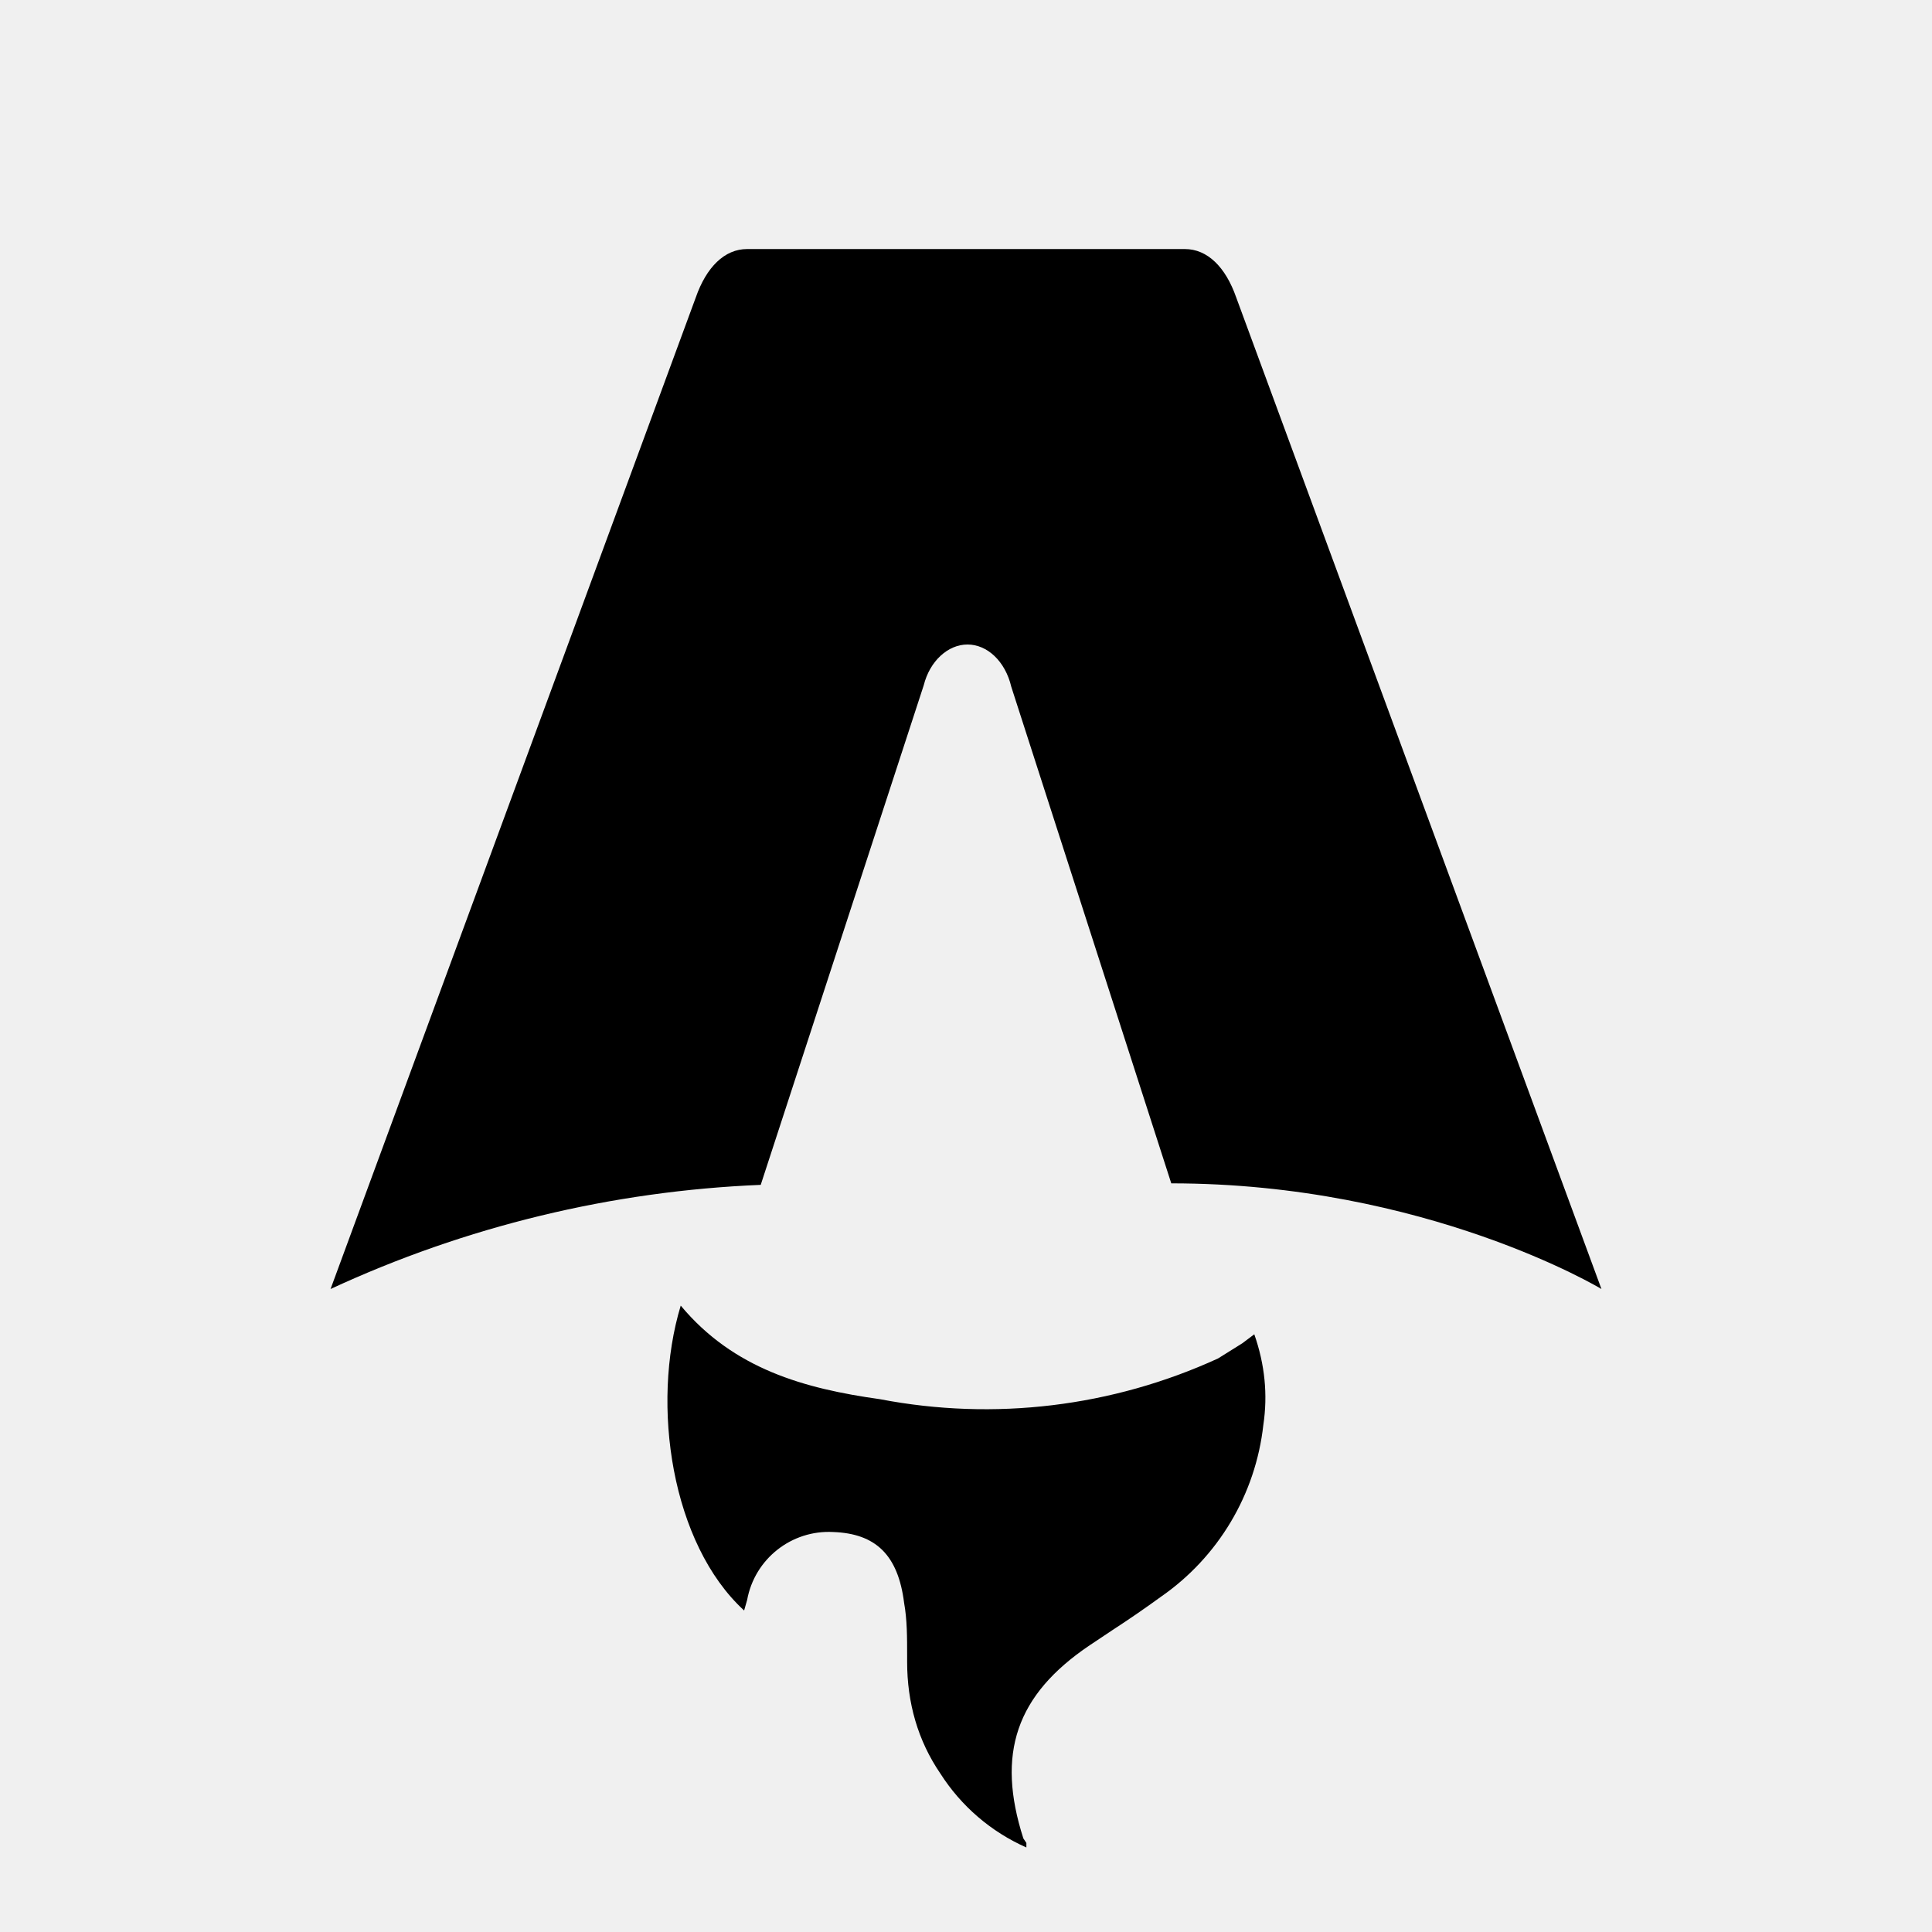
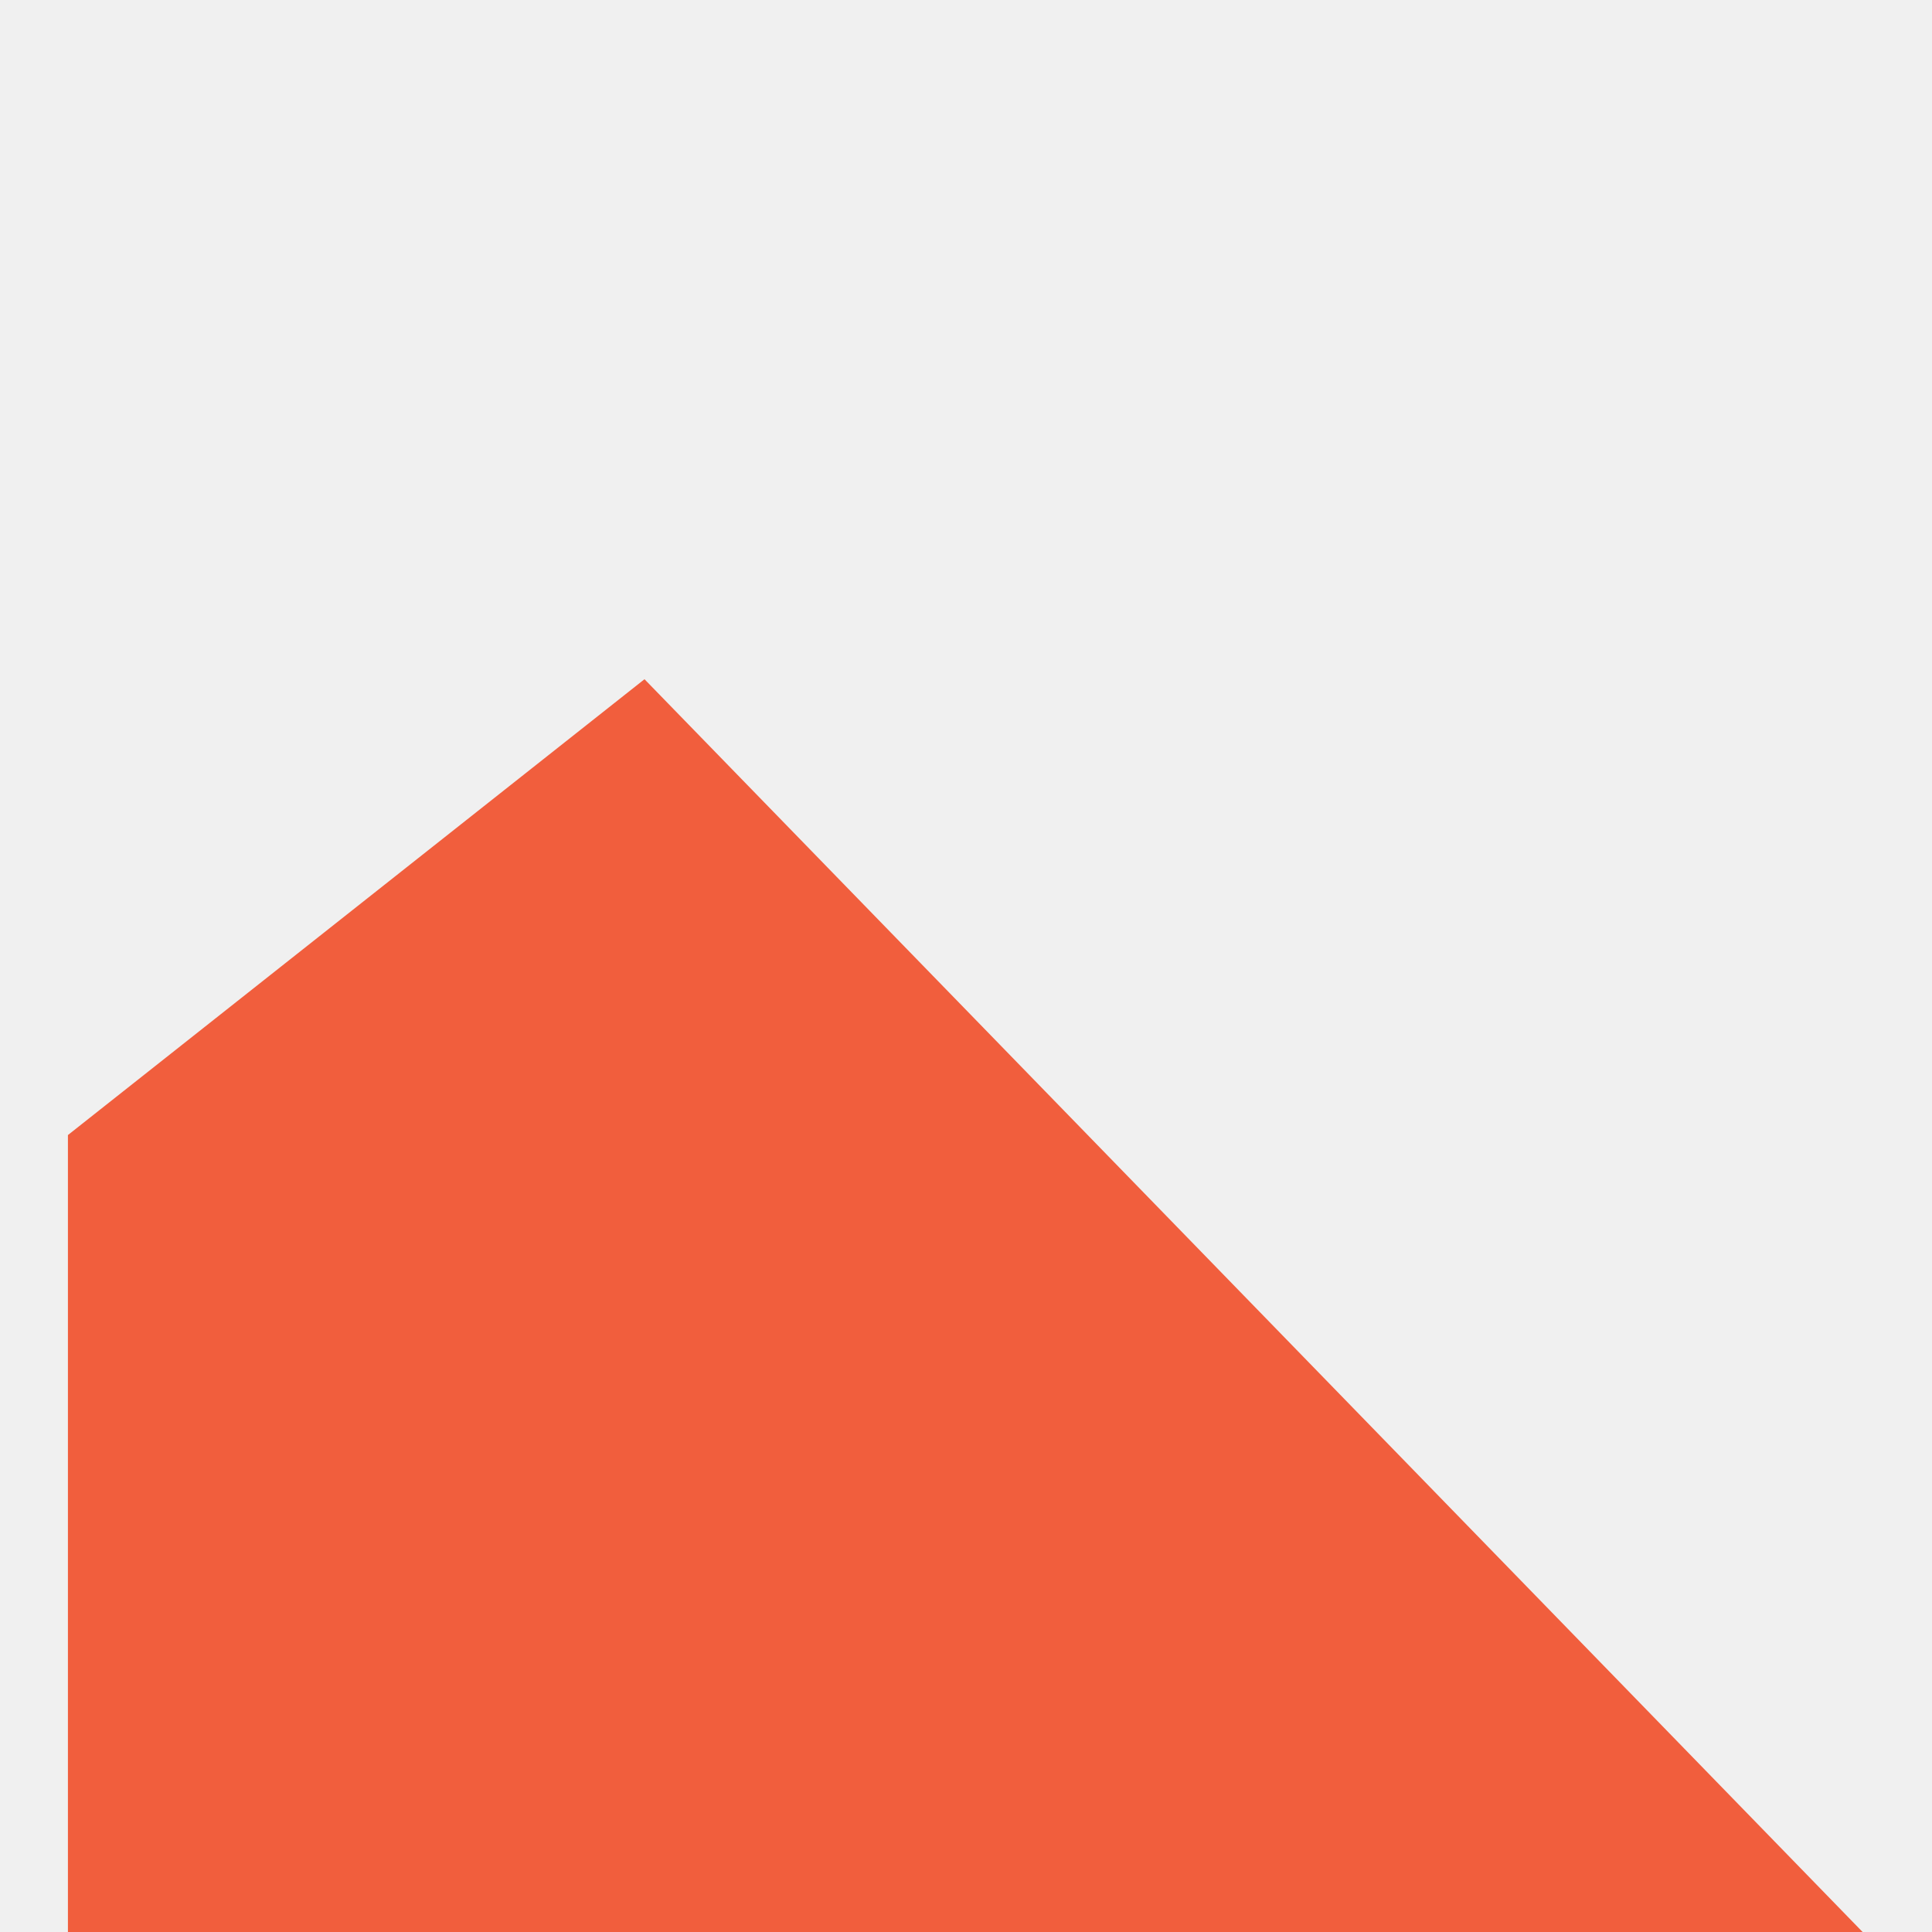
- <svg xmlns="http://www.w3.org/2000/svg" fill="none" viewBox="0 0 128 128">
-   <path d="M50.4 78.5a75.1 75.1 0 0 0-28.5 6.9l24.2-65.7c.7-2 1.9-3.2 3.4-3.2h29c1.5 0 2.7 1.2 3.4 3.2l24.2 65.7s-11.6-7-28.5-7L67 45.5c-.4-1.7-1.6-2.8-2.9-2.8-1.3 0-2.5 1.1-2.9 2.7L50.4 78.5Zm-1.1 28.2Zm-4.2-20.2c-2 6.6-.6 15.8 4.2 20.2a17.5 17.5 0 0 1 .2-.7 5.5 5.5 0 0 1 5.7-4.5c2.8.1 4.3 1.5 4.7 4.7.2 1.1.2 2.3.2 3.5v.4c0 2.7.7 5.2 2.2 7.4a13 13 0 0 0 5.7 4.9v-.3l-.2-.3c-1.8-5.6-.5-9.5 4.4-12.8l1.5-1a73 73 0 0 0 3.2-2.2 16 16 0 0 0 6.8-11.4c.3-2 .1-4-.6-6l-.8.6-1.6 1a37 37 0 0 1-22.4 2.7c-5-.7-9.7-2-13.2-6.2Z" />
-   <style>
-         path { fill: #000; }
-         @media (prefers-color-scheme: dark) {
-             path { fill: #FFF; }
-         }
+ <svg xmlns="http://www.w3.org/2000/svg" version="1.1" viewBox="0 0 128 128">
+   <defs>
+     <style>
+       .cls-1 {
+         fill: #f15e3d;
+       }
    </style>
+   </defs>
+   <g>
+     <g id="Layer_1">
+       <g id="Layer_1-2" data-name="Layer_1">
+         <path class="cls-1" d="M4.5,75.2l38.2-30.2,80.8,83.1H4.5s0-52.8,0-52.8Z" />
+       </g>
+     </g>
+   </g>
</svg>
